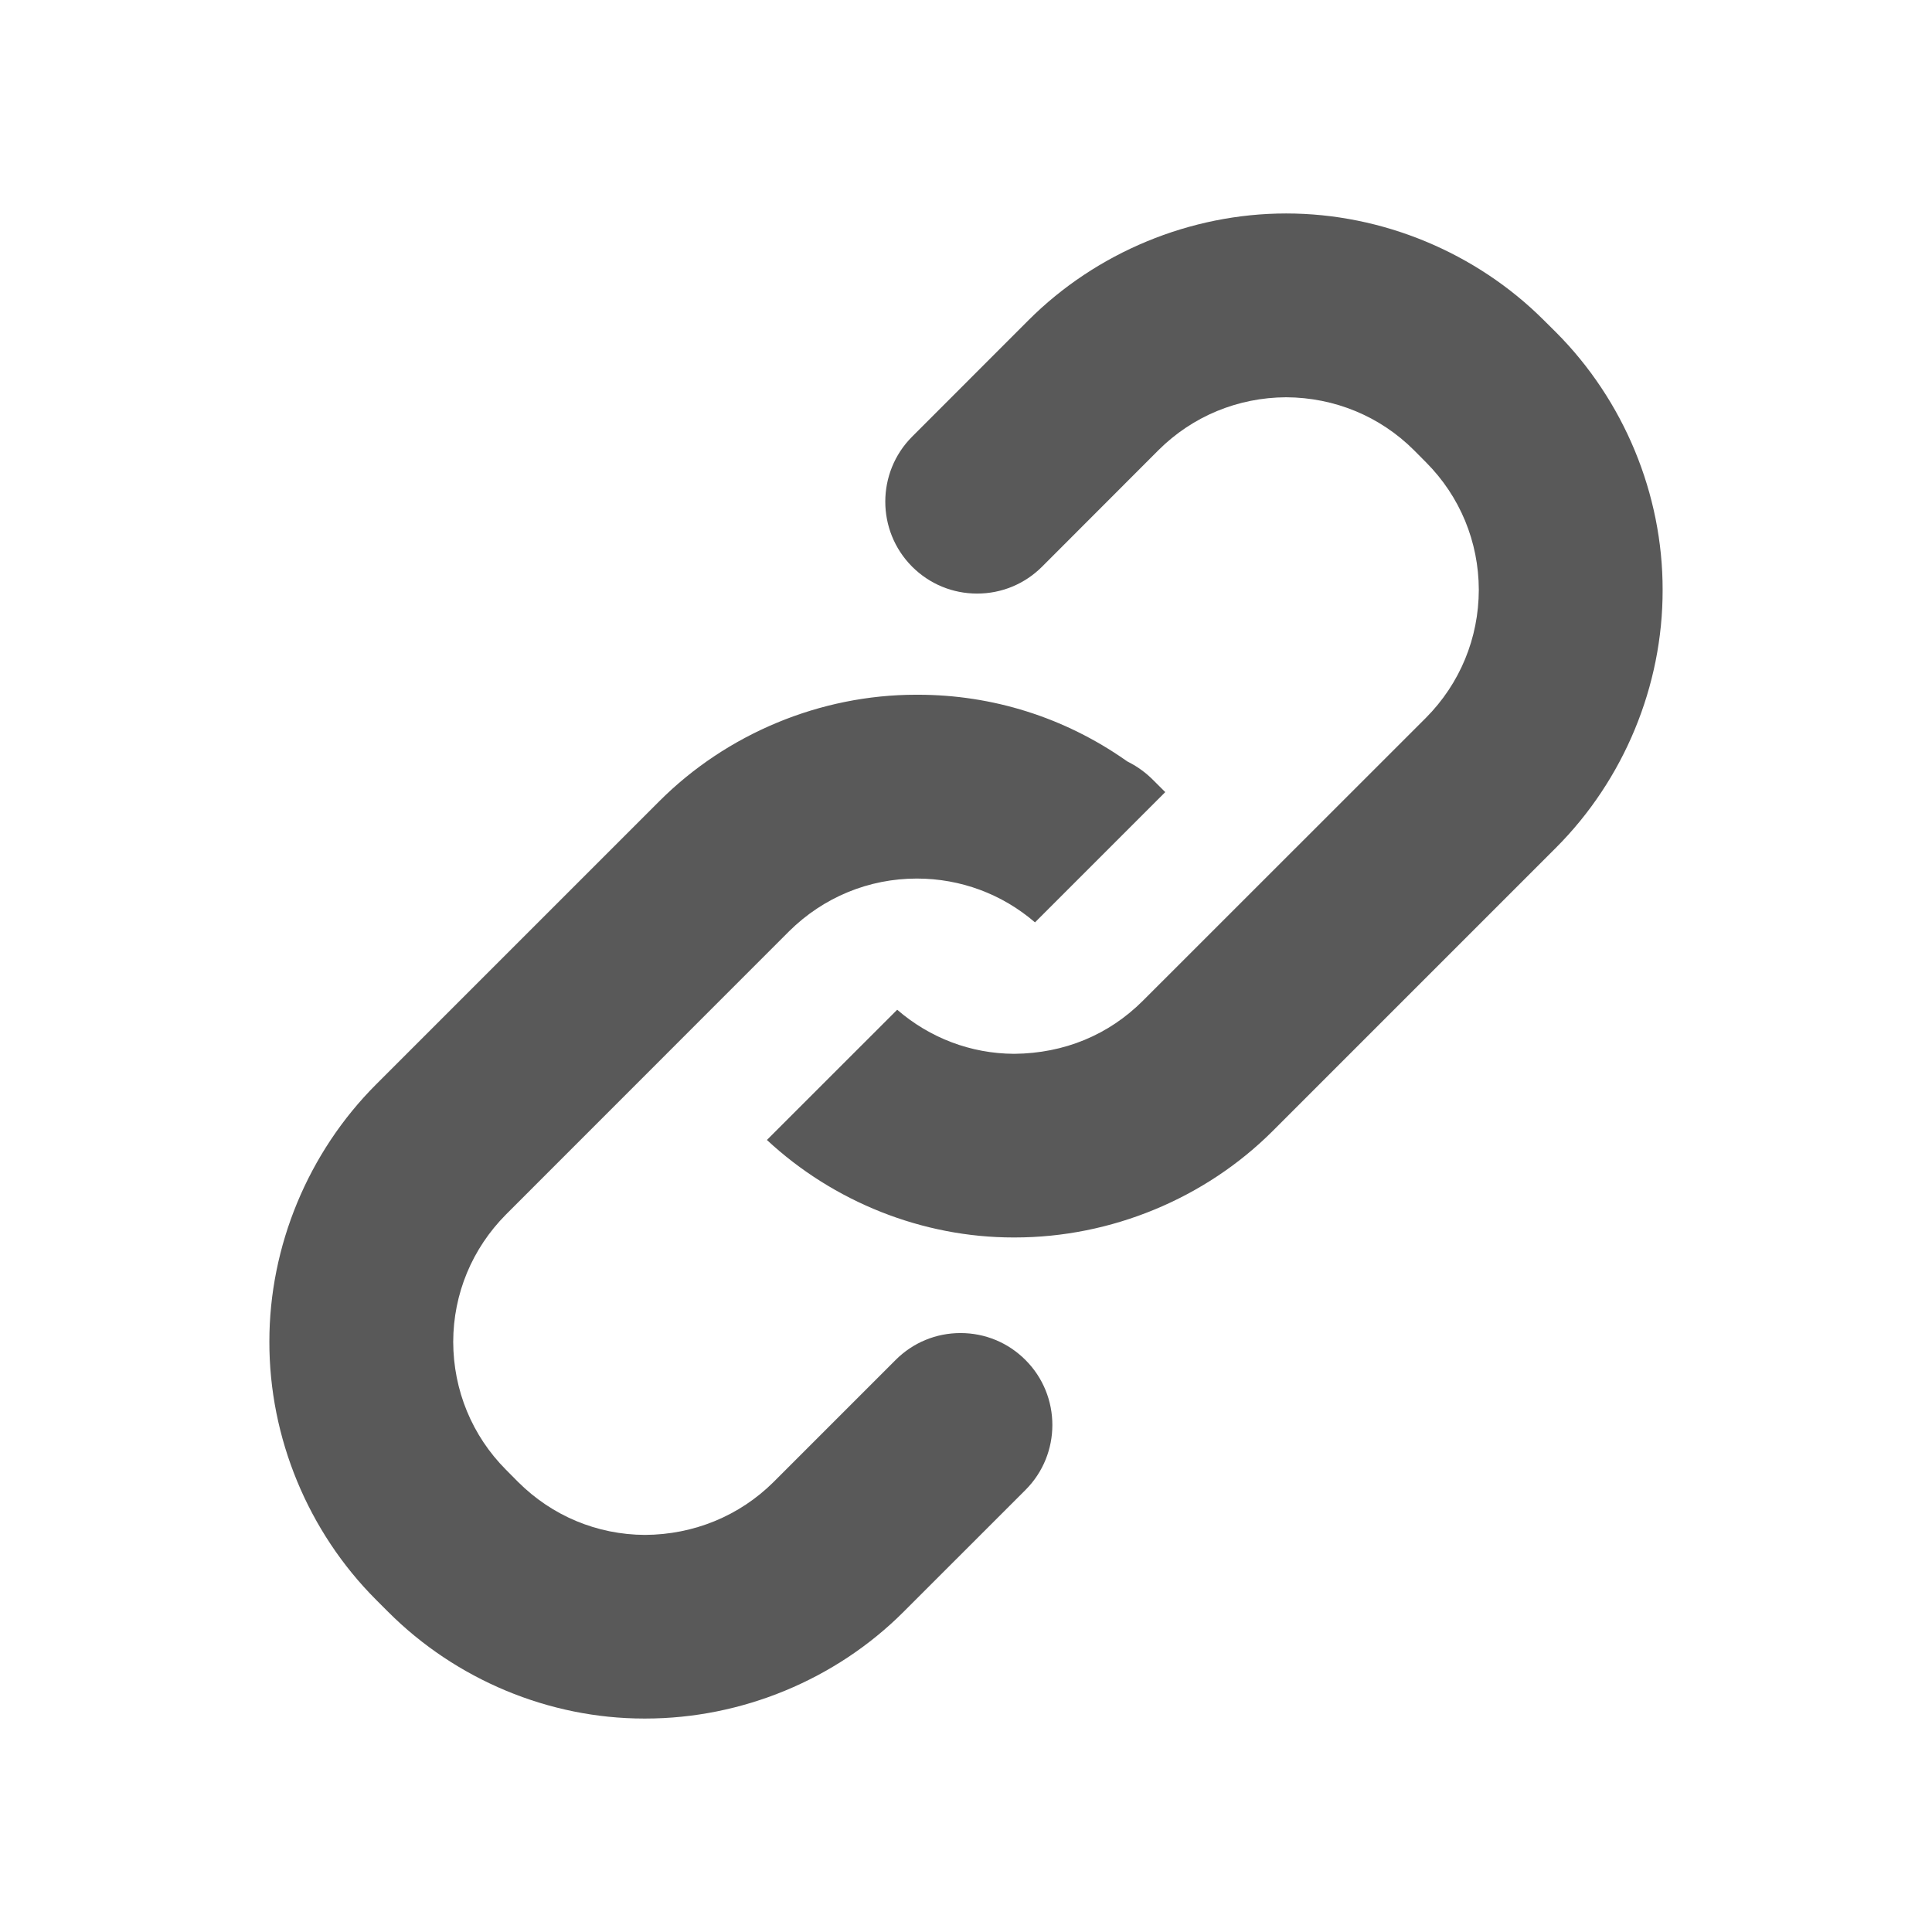
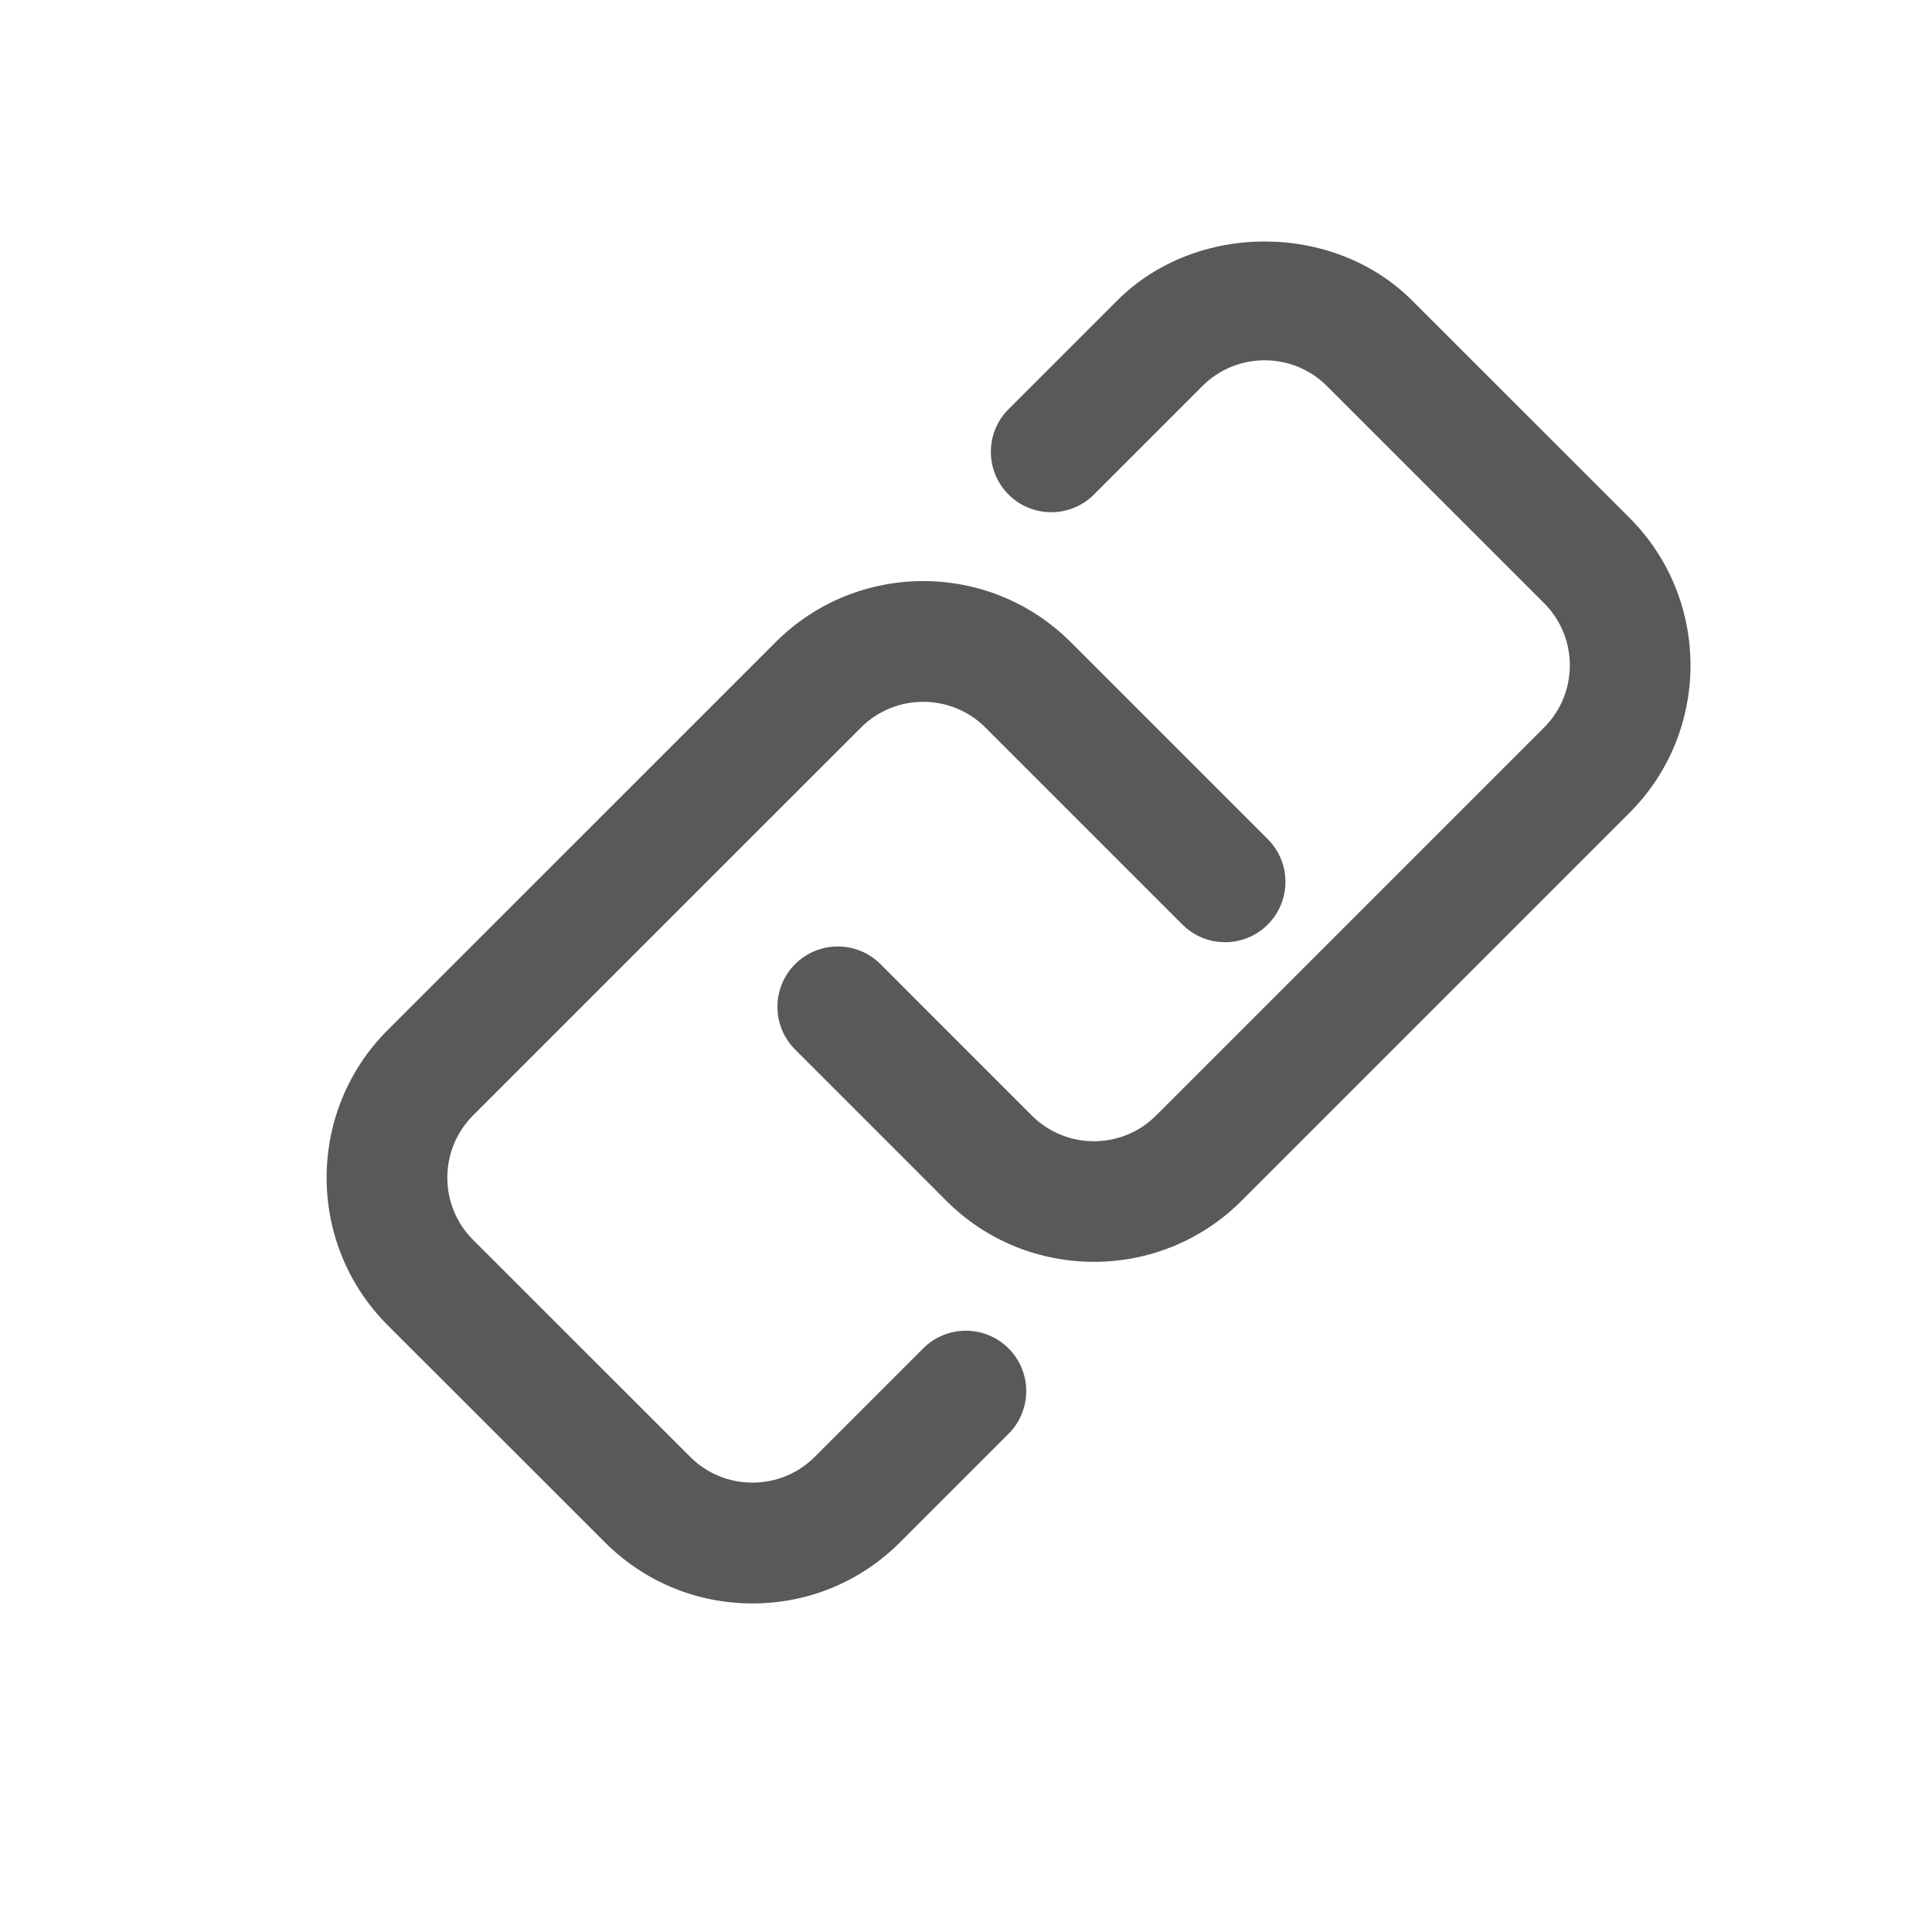
<svg xmlns="http://www.w3.org/2000/svg" width="512" height="512" viewBox="0 0 512 512">
-   <path stroke="#449FDB" d="M0 0" />
-   <path d="M271.767 360.416c-4.598-4.607-10.71-7.142-17.216-7.142s-12.616 2.534-17.21 7.136l-32.335 32.336c-9.044 8.986-21.148 13.96-34.1 14.02-12.685-.062-24.583-5.038-33.584-14.01l-3.22-3.246c-8.99-9.02-13.965-21.07-13.996-33.917.03-12.725 5.004-24.7 14-33.756l75.01-75.038c9.108-9.02 21.123-13.973 33.86-13.973 11.59 0 22.582 4.1 31.307 11.61l34.52-34.52-3.31-3.3c-1.846-1.845-3.95-3.382-6.27-4.582l-.473-.245-.437-.304c-16.242-11.365-35.292-17.373-55.093-17.373h-.438c-25.34 0-50.16 10.297-68.093 28.252l-75.02 75.016c-17.998 18.004-28.308 42.855-28.283 68.186-.05 25.456 10.26 50.377 28.282 68.396l3.213 3.215c17.935 17.957 42.642 28.254 67.79 28.254h.372c25.506 0 50.432-10.3 68.388-28.254l32.336-32.33c9.493-9.49 9.493-24.937 0-34.43zm168.846-204.07c.05-25.38-10.26-50.266-28.282-68.312l-3.16-3.137c-18.013-18.01-42.904-28.327-68.31-28.327-25.428 0-50.328 10.317-68.316 28.305l-30.828 30.85c-9.475 9.493-9.475 24.946.004 34.444 4.6 4.597 10.72 7.134 17.224 7.134s12.622-2.536 17.23-7.142l30.822-30.856c9.013-8.984 21.02-13.96 33.824-14.024 12.88.063 24.886 5.04 33.887 14.012l3.22 3.243c8.976 9.016 13.94 21.014 13.972 33.773-.03 12.824-5.005 24.853-14.004 33.91l-75.01 74.982c-9.078 9.076-20.856 13.942-34.06 14.07h-.12c-11.415-.058-22.274-4.182-30.94-11.682l-34.526 34.514c17.677 16.454 41.294 25.838 65.318 25.838h.37c25.505 0 50.433-10.3 68.392-28.254l75.017-75.02c18.018-18.022 28.326-42.925 28.276-68.322z" fill="#595959" />
+   <path d="M289.902 334.4c-14.156 0-28.313-5.374-39.094-16.155l-40.096-40.11c-6.25-6.25-6.25-16.376 0-22.626s16.375-6.25 22.625 0l40.096 40.11c9.063 9.094 23.875 9.094 32.938 0l102.833-102.832c9.094-9.078 9.094-23.86 0-32.938l-57.585-57.57c-9.063-9.062-23.875-9.062-32.938 0l-28.78 28.782c-6.25 6.25-16.376 6.25-22.626 0s-6.25-16.375 0-22.625l28.78-28.78c20.876-20.876 57.314-20.876 78.19 0l57.584 57.568c21.563 21.563 21.563 56.625 0 78.188L328.996 318.245c-10.78 10.78-24.938 16.156-39.094 16.156zM199.41 424.926c-14.782 0-28.657-5.75-39.095-16.188l-57.585-57.553c-21.563-21.563-21.563-56.625 0-78.203l102.832-102.816c21.563-21.563 56.625-21.563 78.188 0l52.22 52.22c6.25 6.25 6.25 16.374 0 22.624s-16.376 6.25-22.626 0l-52.22-52.22c-9.062-9.062-23.874-9.062-32.937 0L125.355 295.608c-9.063 9.078-9.094 23.86 0 32.953l57.585 57.553c9.063 9.063 23.875 9.063 32.938 0l28.773-28.773c6.25-6.25 16.376-6.25 22.626 0s6.25 16.375 0 22.625l-28.773 28.773c-10.438 10.438-24.313 16.188-39.094 16.188z" fill="#595959" />
</svg>
